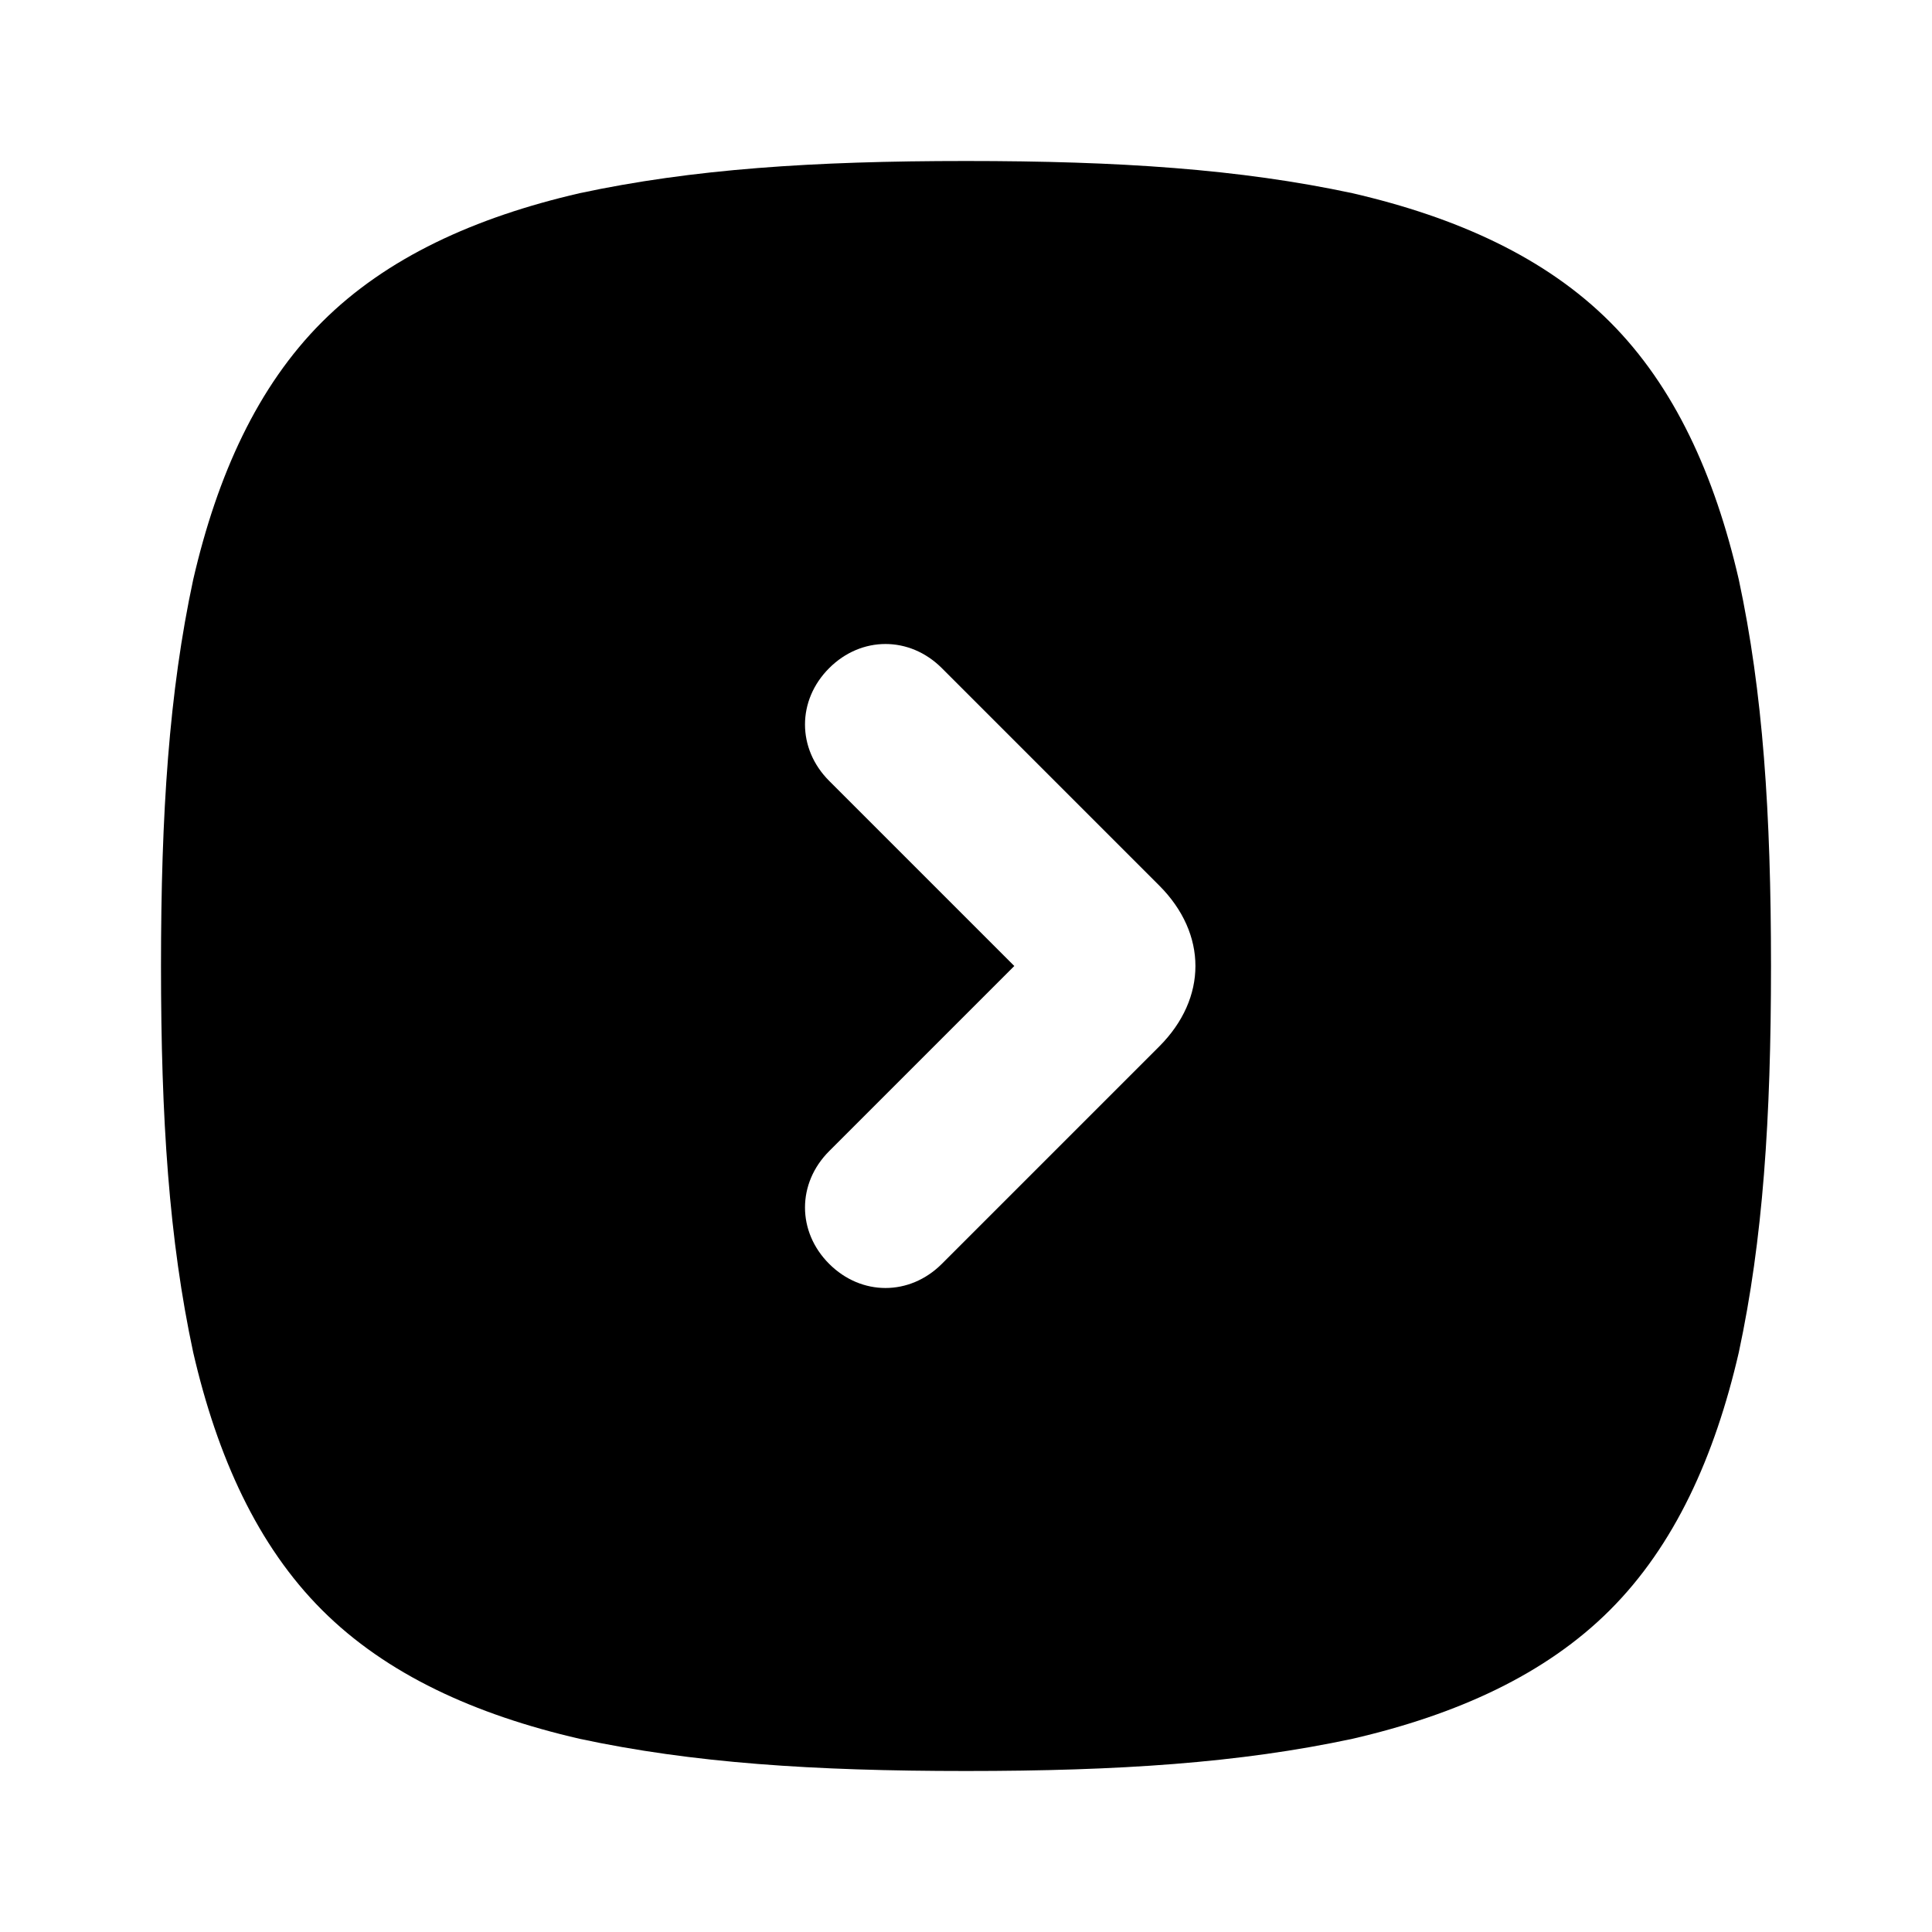
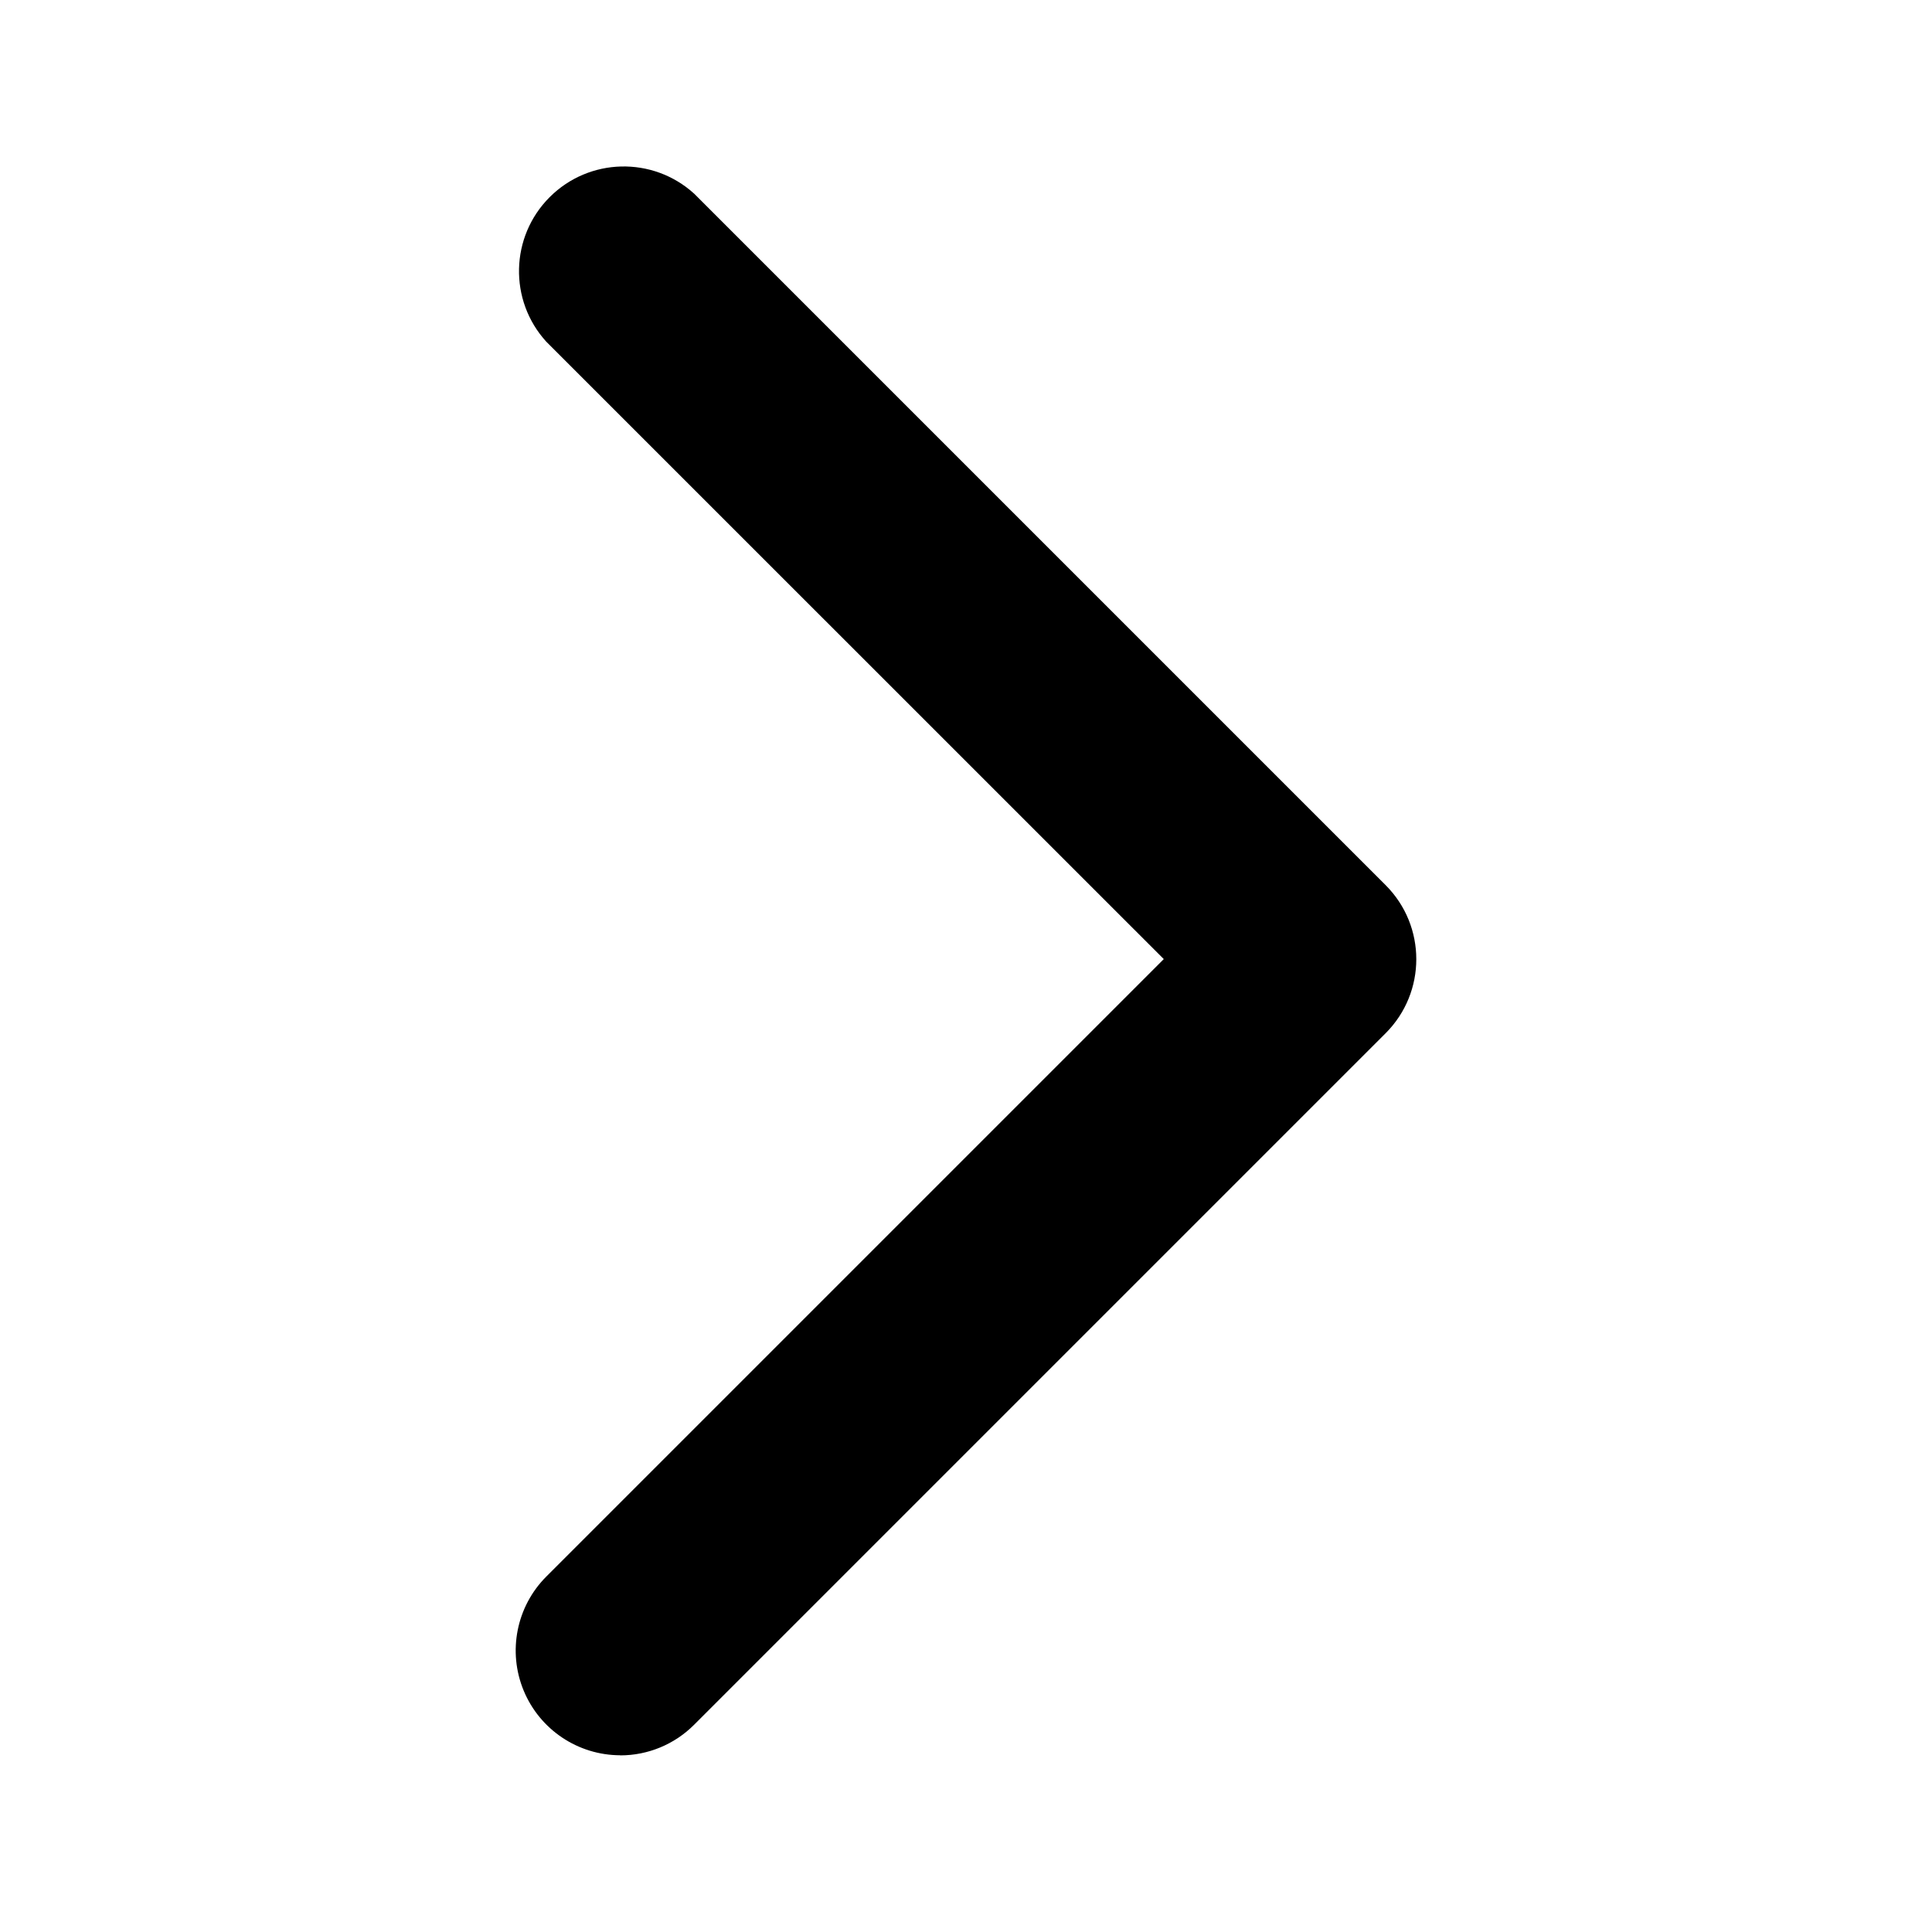
- <svg xmlns="http://www.w3.org/2000/svg" viewBox="0,0,24,24">
-   <path d="M10.3 15.7C9.9 15.3 9.9 14.7 10.3 14.3L12.6 12 10.3 9.7C9.9 9.3 9.9 8.7 10.3 8.3C10.7 7.9 11.3 7.9 11.7 8.3L14.4 11C15 11.6 15 12.4 14.4 13L11.7 15.7C11.3 16.1 10.7 16.1 10.3 15.7ZM7.2 2.4C8.6 2.1 10.1 2 12 2C13.9 2 15.4 2.1 16.8 2.4C18.1 2.7 19.2 3.2 20 4C20.8 4.8 21.3 5.9 21.6 7.2C21.9 8.6 22 10.1 22 12C22 13.9 21.9 15.4 21.6 16.8C21.3 18.1 20.8 19.2 20 20C19.2 20.8 18.1 21.3 16.8 21.6C15.4 21.9 13.9 22 12 22C10.1 22 8.6 21.9 7.2 21.6C5.9 21.3 4.8 20.8 4 20C3.2 19.2 2.7 18.1 2.4 16.8C2.1 15.4 2 13.9 2 12C2 10.1 2.1 8.6 2.4 7.2C2.7 5.9 3.2 4.8 4 4C4.8 3.2 5.9 2.7 7.2 2.4Z" fill-rule="evenodd" />
+ <svg xmlns="http://www.w3.org/2000/svg" viewBox="-4.5 0 19 19">
+   <path d="M1.6 17.262a1.03 1.03 0 0 1-.728-1.757l6.073-6.073L.872 3.36a1.03 1.03 0 0 1 1.455-1.455l6.8 6.8a1.03 1.03 0 0 1 0 1.456l-6.8 6.8a1.025 1.025 0 0 1-.727.302z" />
</svg>
